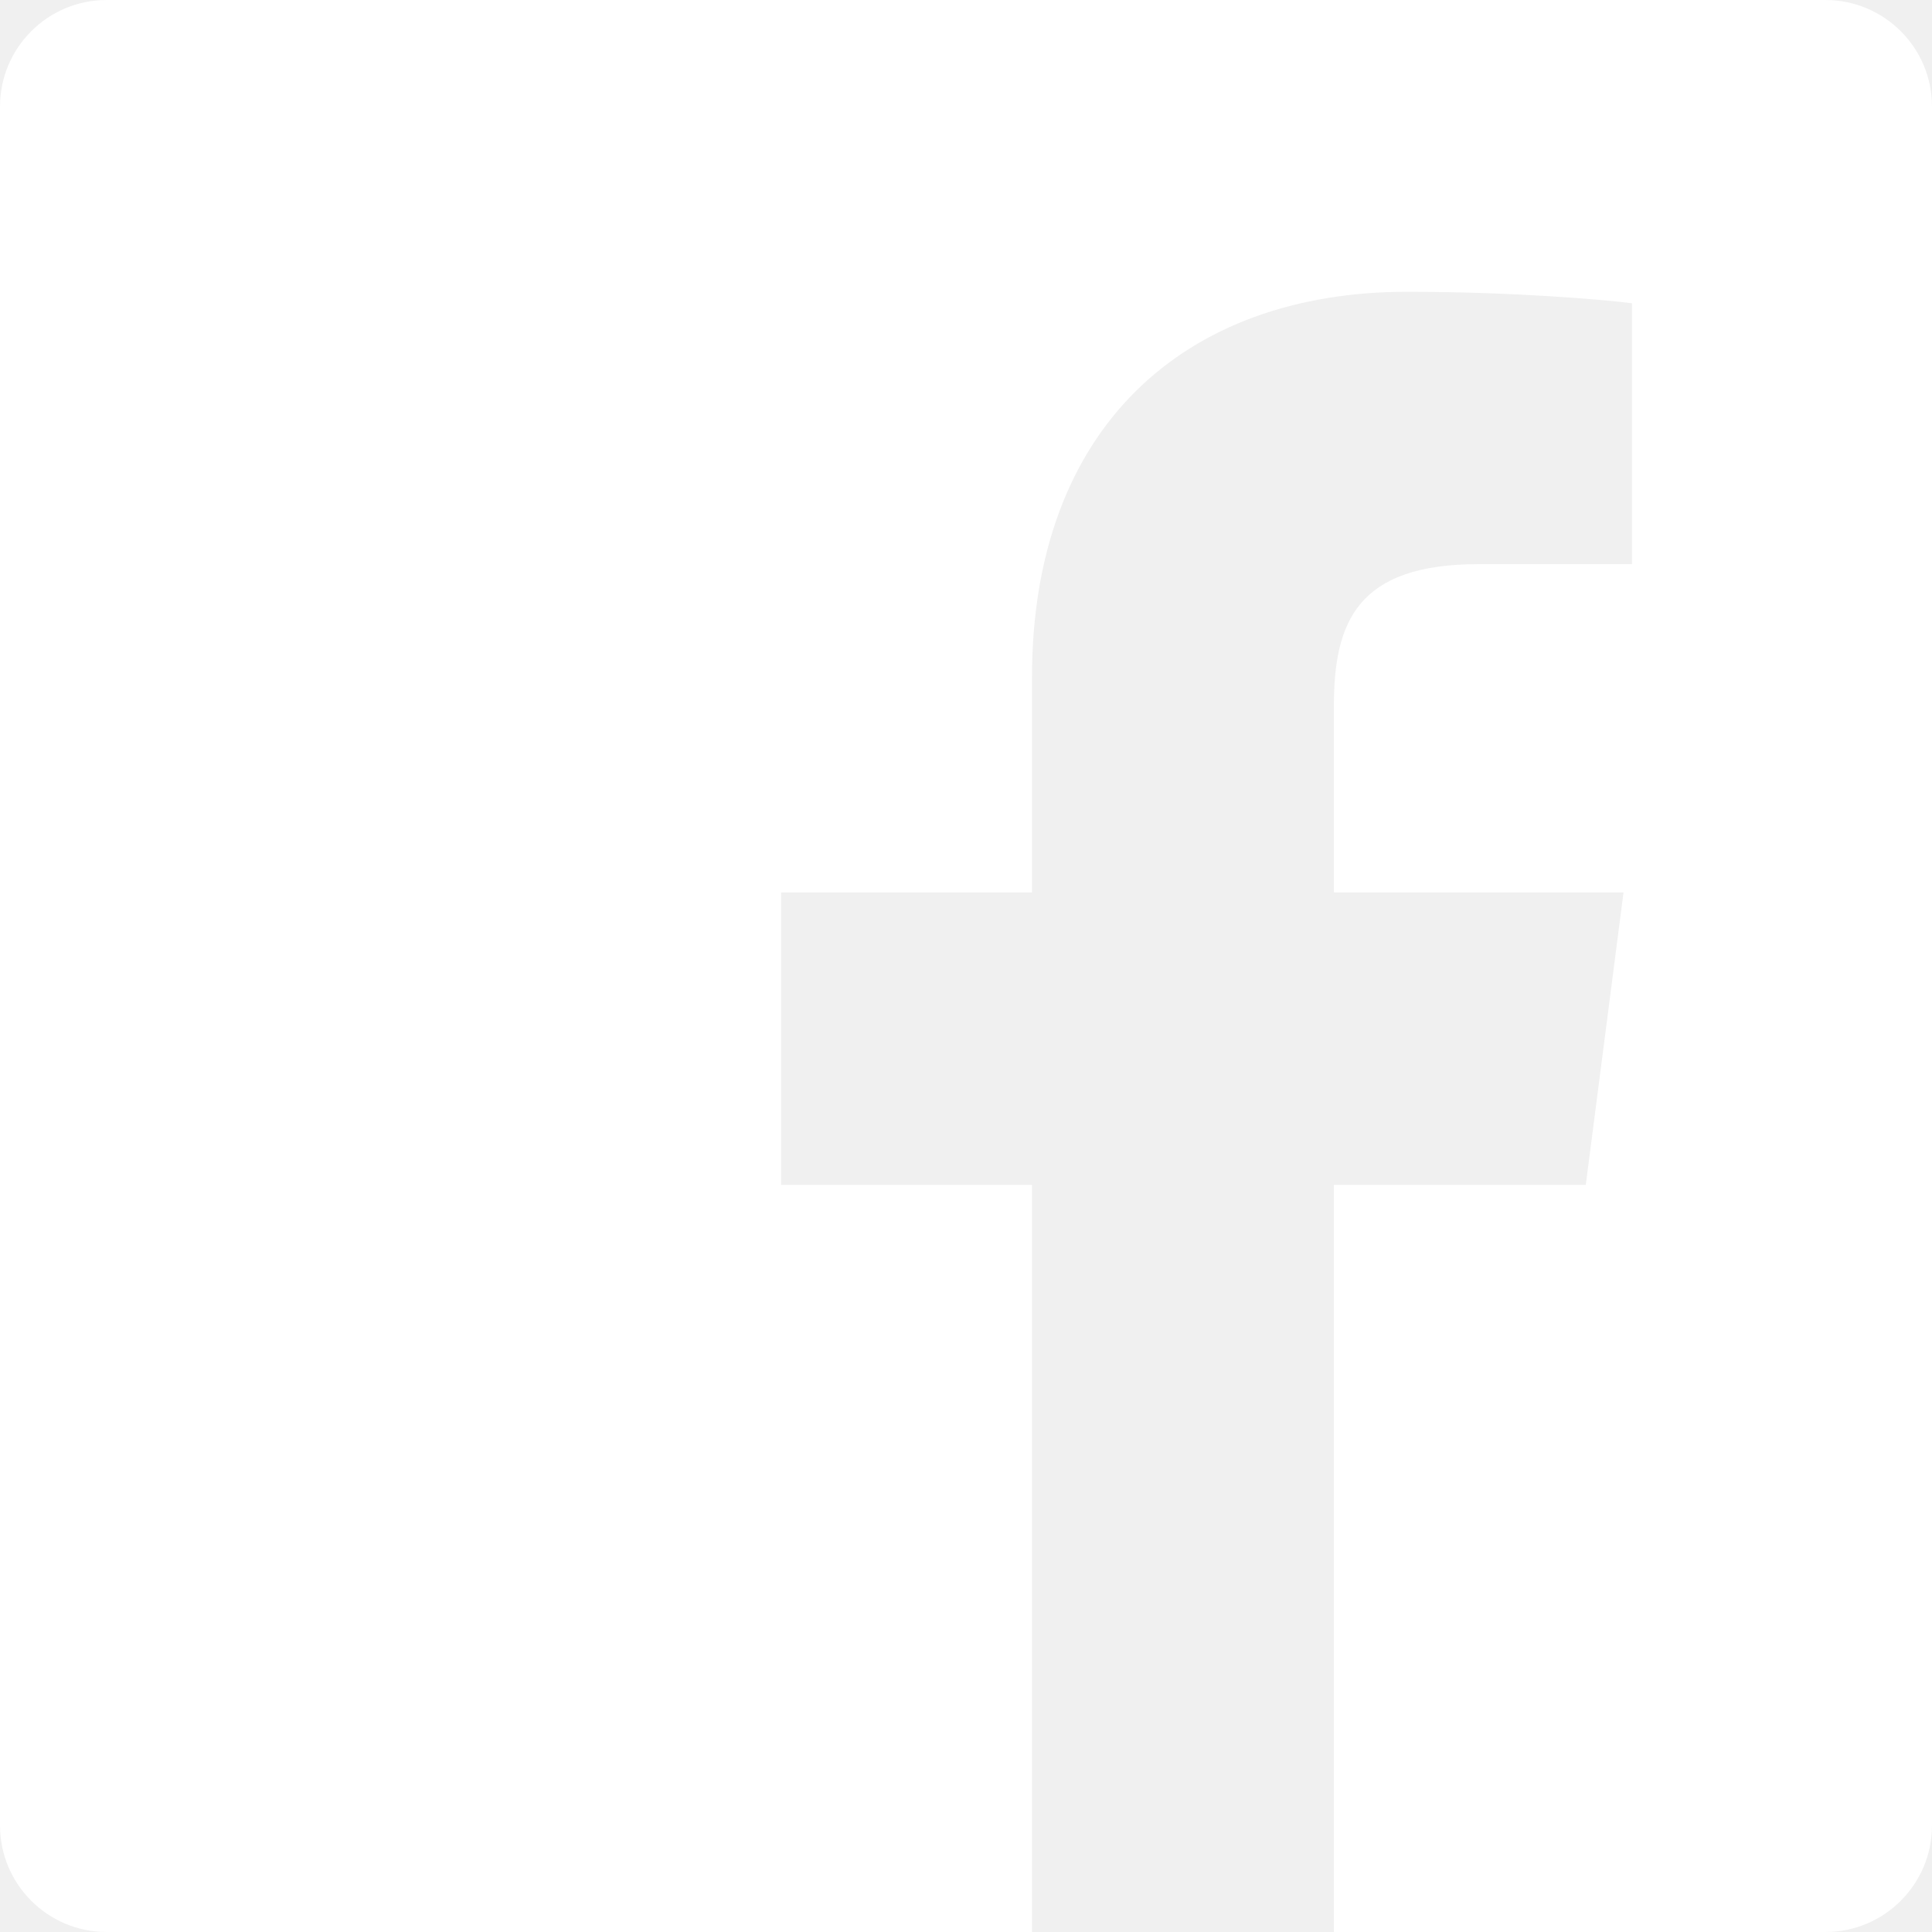
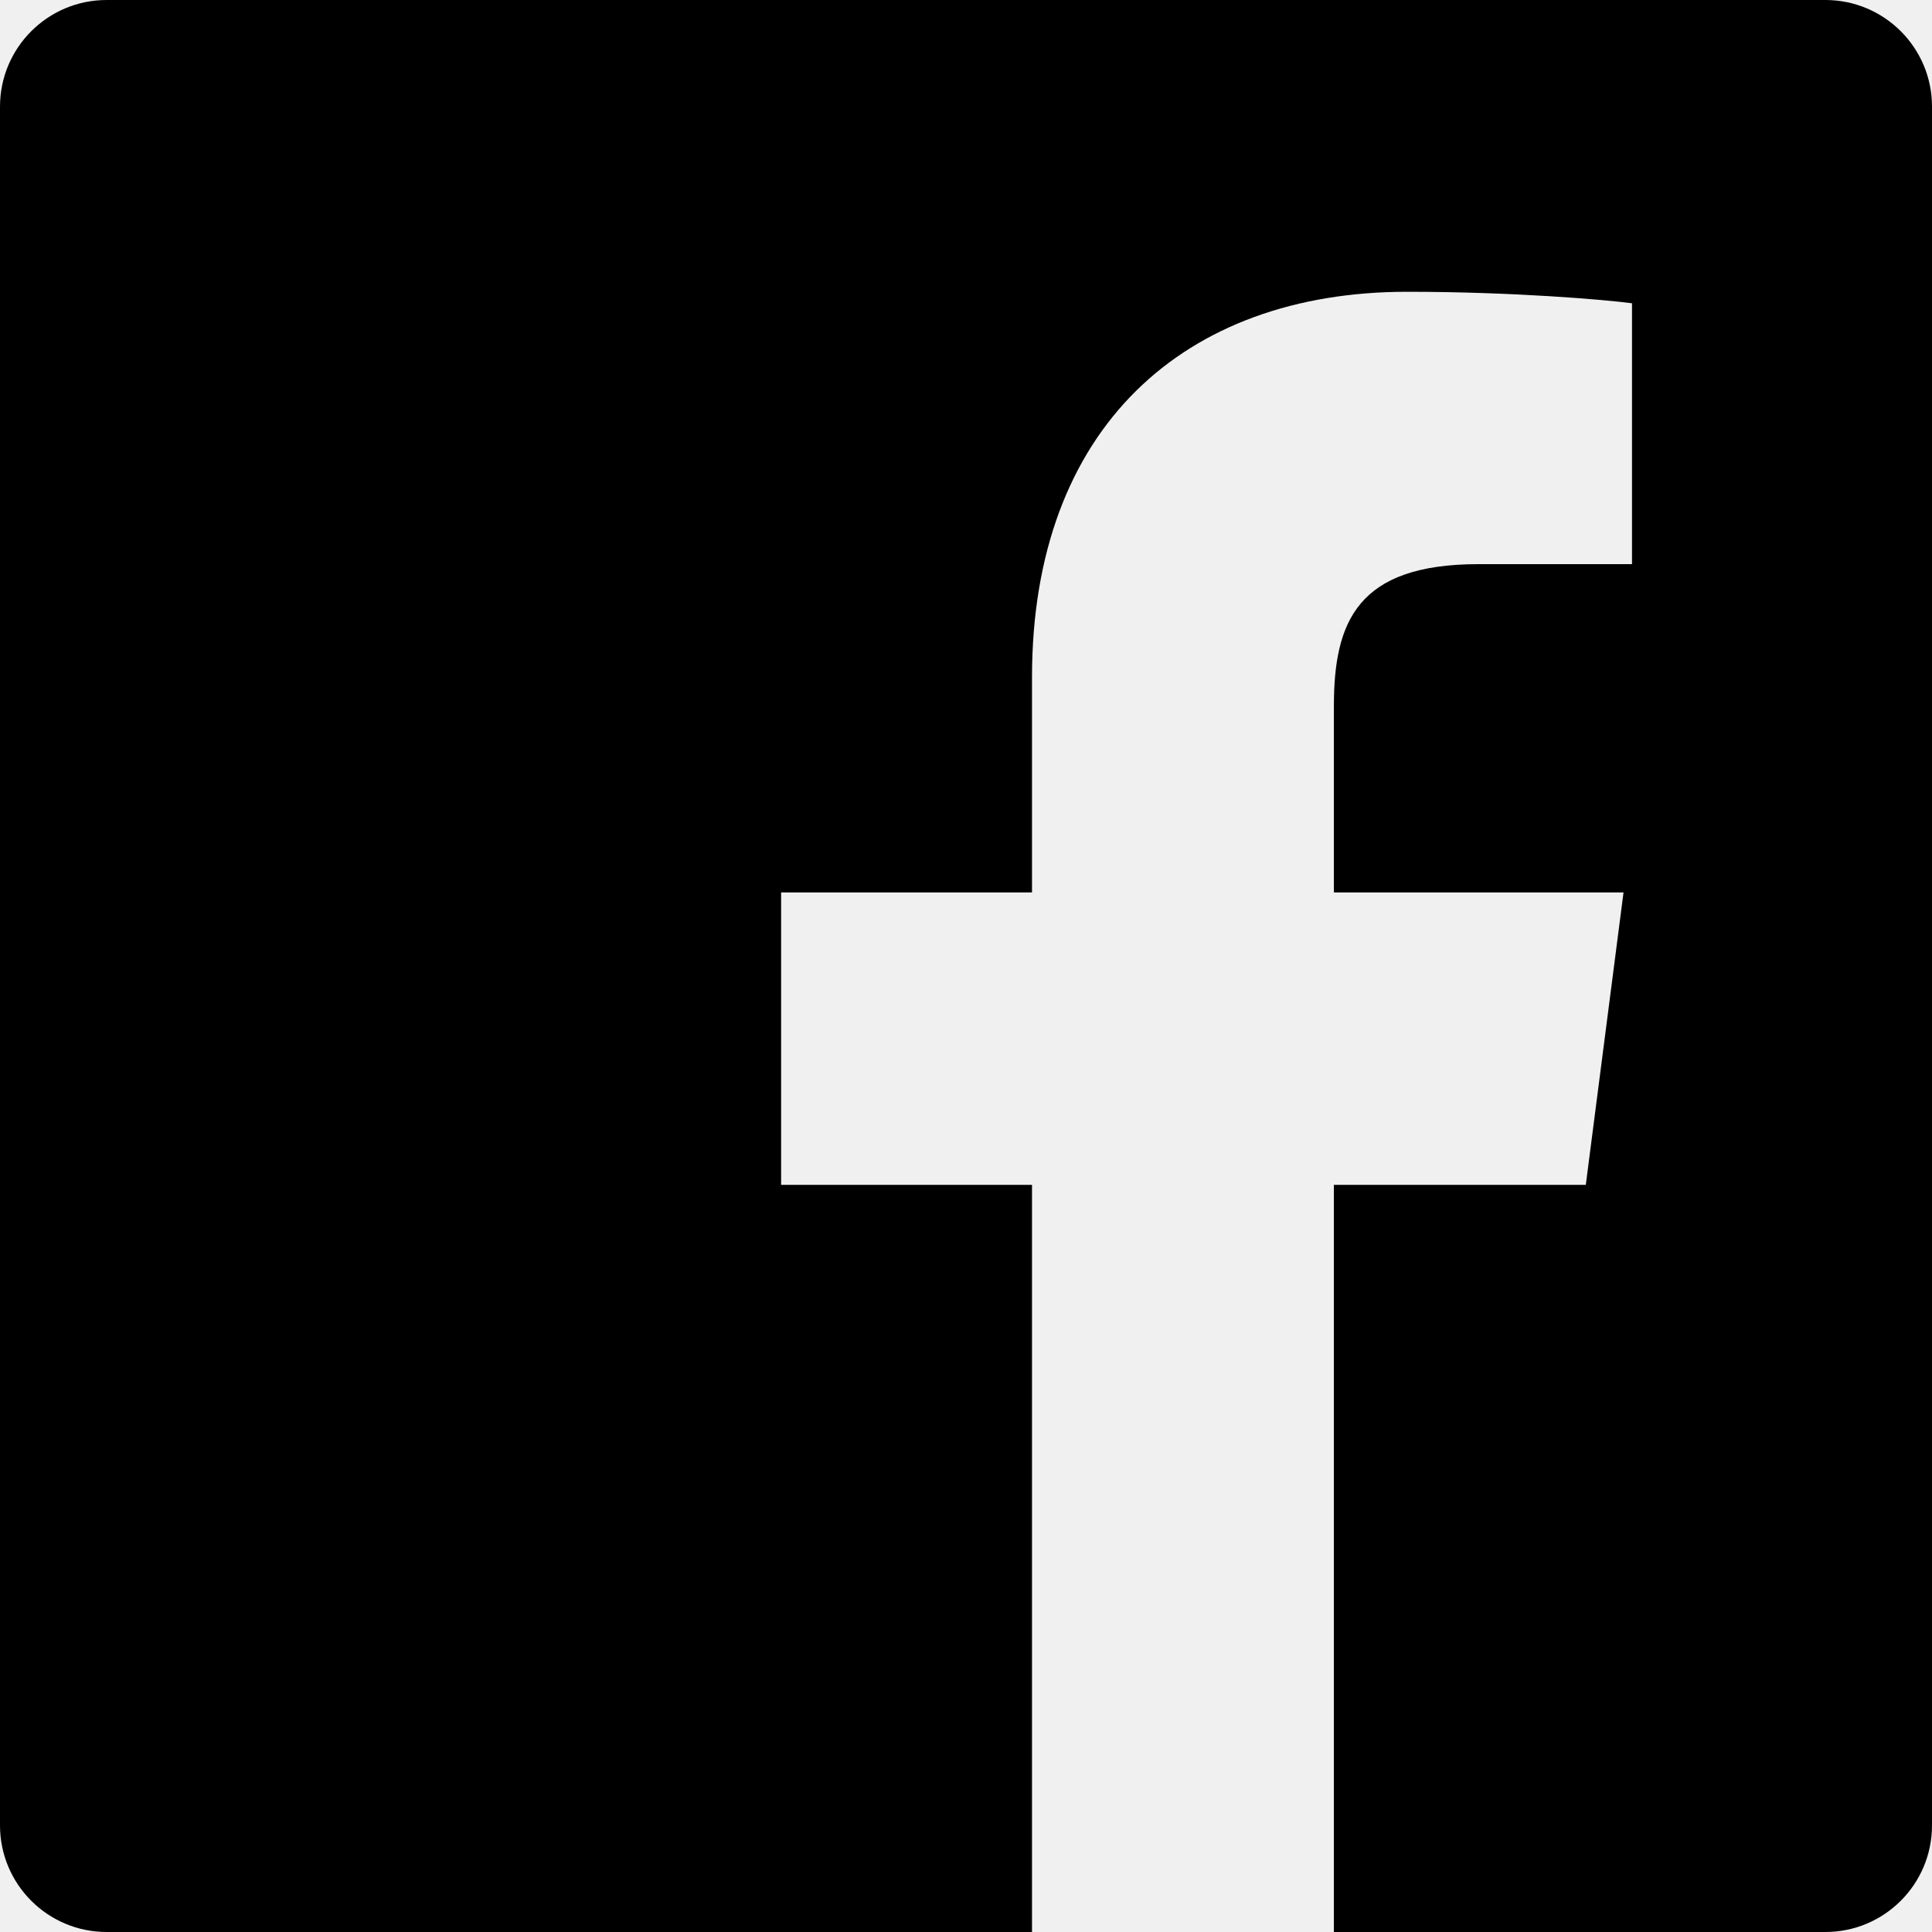
<svg xmlns="http://www.w3.org/2000/svg" width="36px" height="36px" viewBox="0 0 36 36" version="1.1">
  <g id="Page-1" stroke="none" stroke-width="1" fill="none" fill-rule="evenodd">
-     <g id="Group" transform="translate(-15, 0)" fill="#FFFFFF" fill-rule="nonzero">
+     <g id="Group" transform="translate(-15, 0)" fill="#000000" fill-rule="nonzero">
      <g id="facebook" transform="translate(15, 0)">
        <path d="M34.013,-1.08590809e-06 L1.985,-1.08590809e-06 C0.889,0.001 -1.08590809e-06,0.89 -1.08590809e-06,1.987 L-1.08590809e-06,34.015 C0.001,35.111 0.89,36 1.987,36 L19.23,36 L19.23,22.078 L14.555,22.078 L14.555,16.629 L19.23,16.629 L19.23,12.619 C19.23,7.968 22.07,5.437 26.218,5.437 C28.205,5.437 29.912,5.585 30.41,5.651 L30.41,10.512 L27.55,10.512 C25.293,10.512 24.855,11.584 24.855,13.158 L24.855,16.629 L30.252,16.629 L29.549,22.078 L24.855,22.078 L24.855,36 L34.013,36 C35.11,36 36,35.111 36,34.014 C36,34.013 36,34.013 36,34.013 L36,1.985 C36,0.889 35.11,-1.08590809e-06 34.013,-1.08590809e-06 Z" id="Path" />
      </g>
    </g>
  </g>
</svg>
